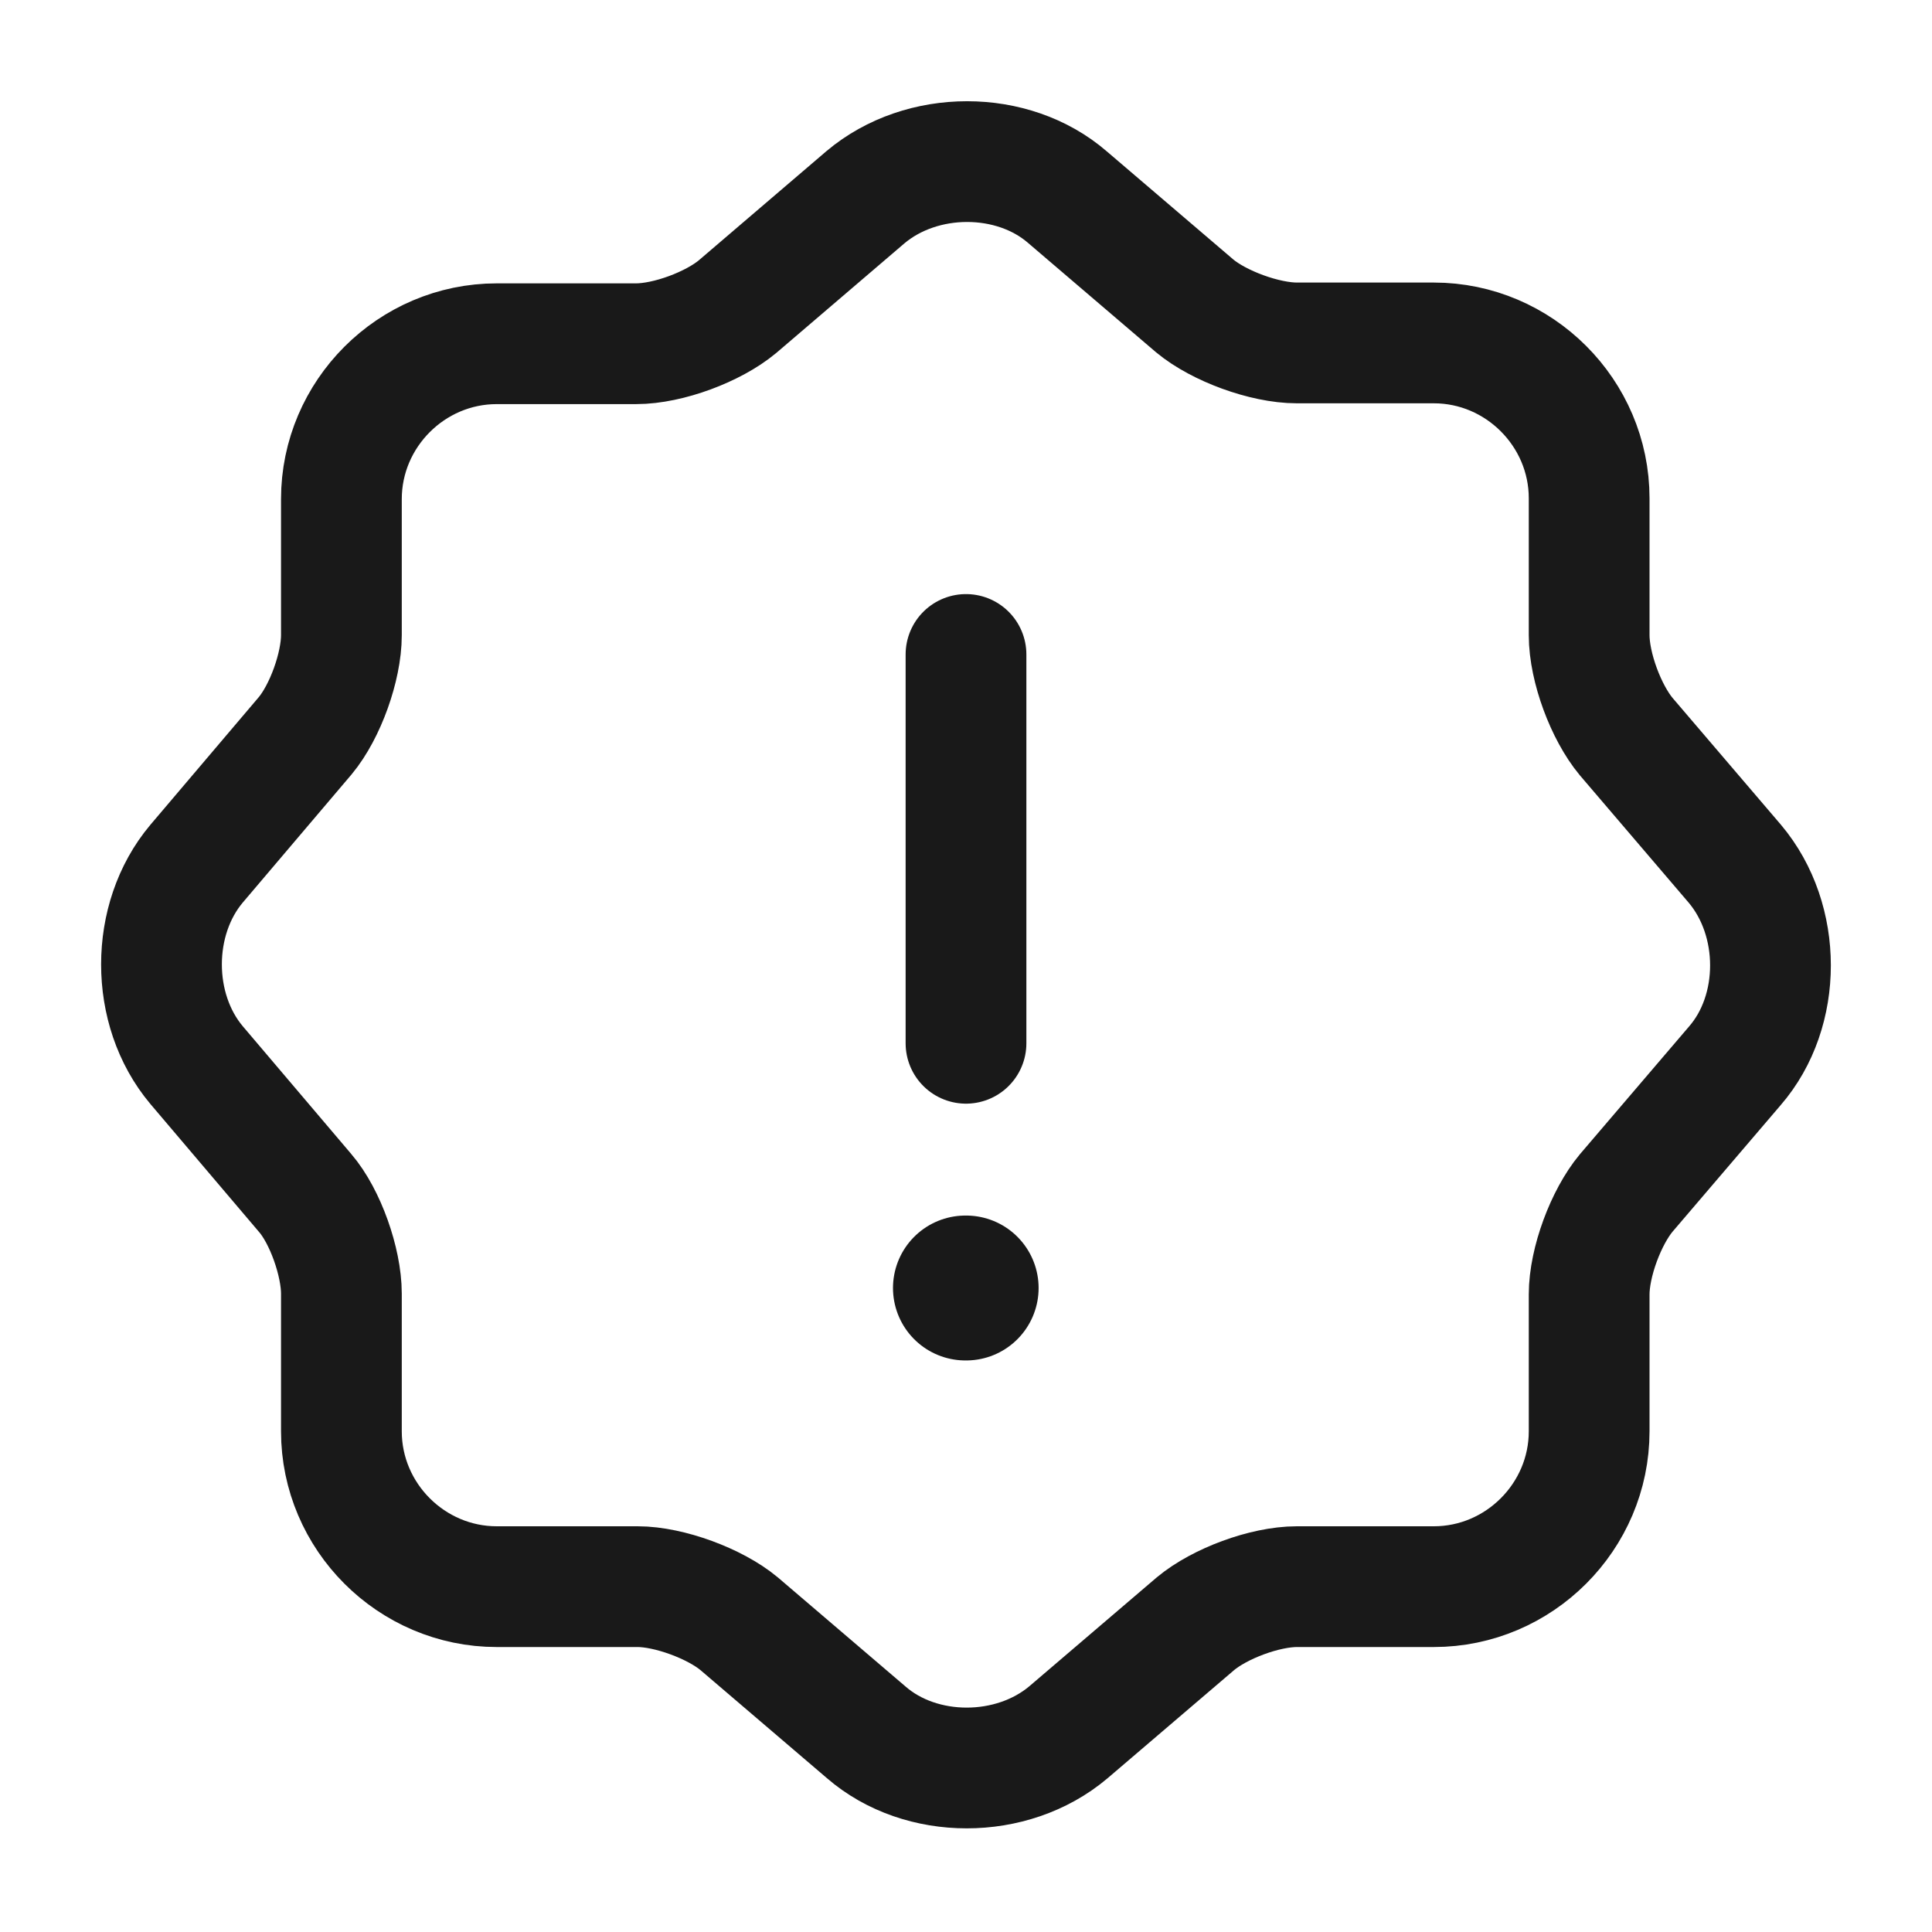
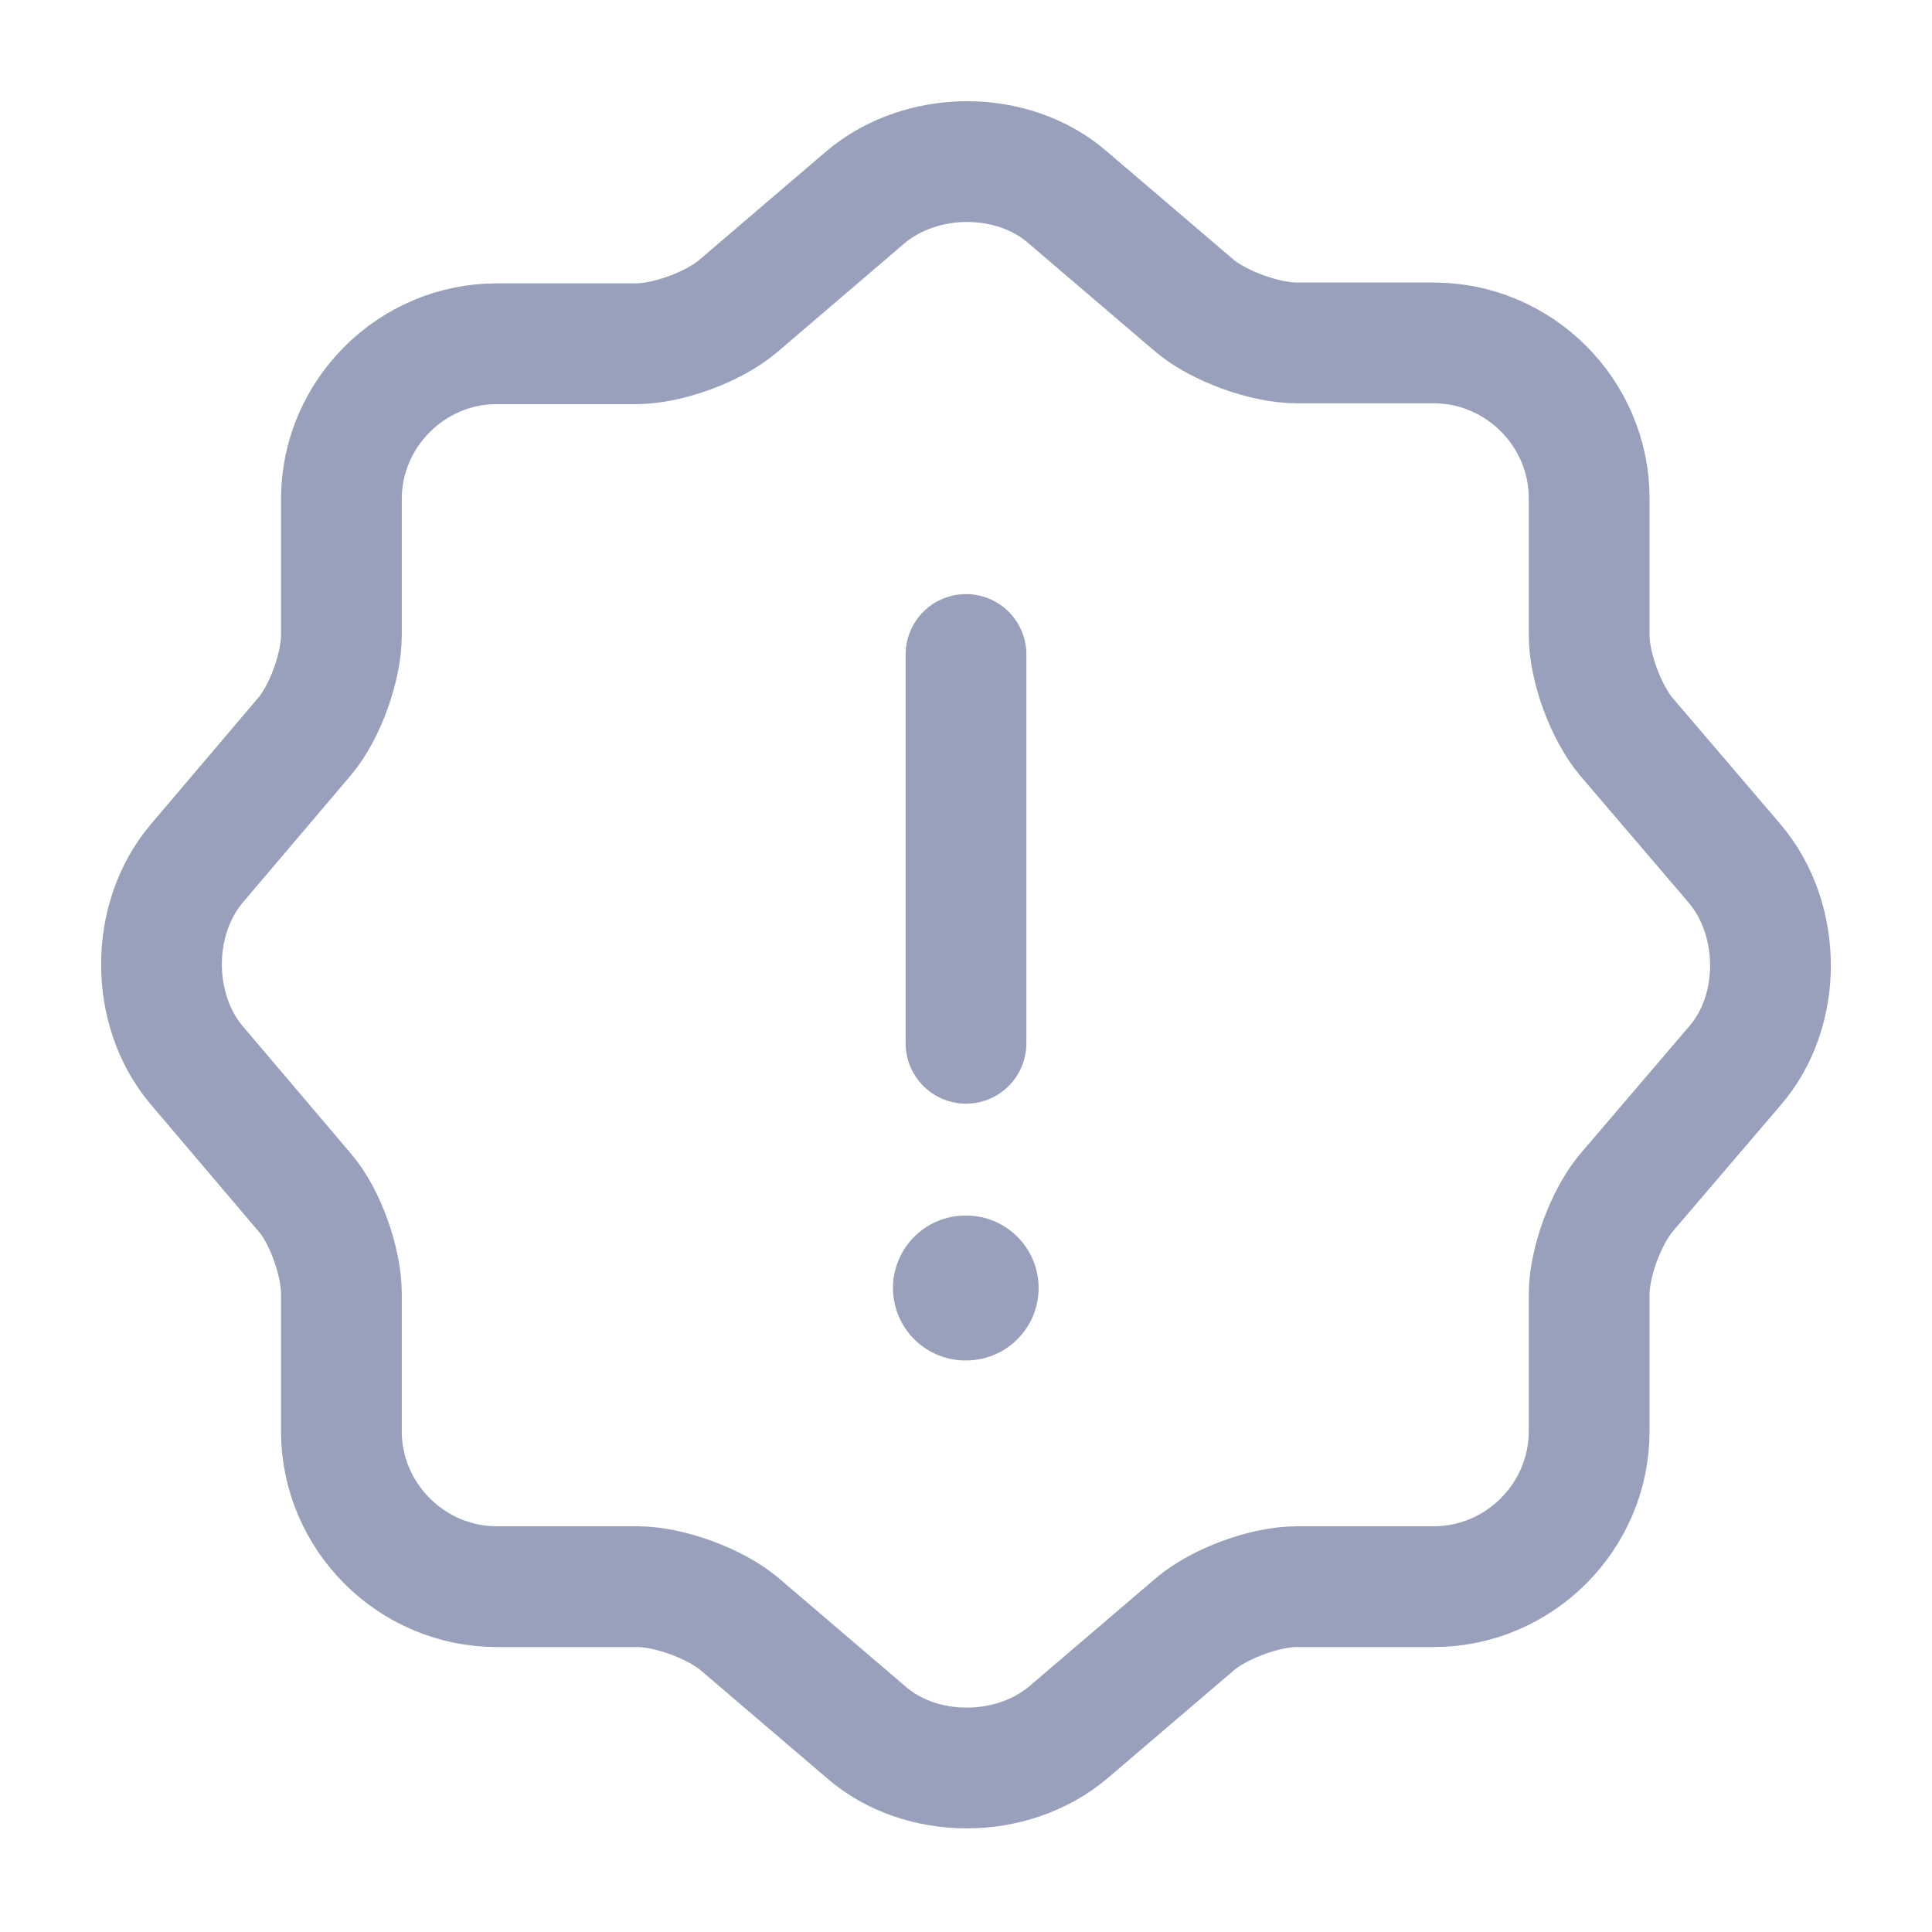
<svg xmlns="http://www.w3.org/2000/svg" width="24" height="24" viewBox="0 0 24 24" fill="none">
  <g id="vuesax/linear/information">
    <g id="information">
-       <path id="Vector" d="M10.751 2.45C11.451 1.86 12.581 1.86 13.261 2.45L14.841 3.8C15.141 4.05 15.711 4.26 16.111 4.26H17.811C18.871 4.26 19.741 5.13 19.741 6.19V7.89C19.741 8.29 19.951 8.85 20.201 9.15L21.551 10.73C22.141 11.43 22.141 12.56 21.551 13.24L20.201 14.82C19.951 15.12 19.741 15.68 19.741 16.08V17.78C19.741 18.84 18.871 19.71 17.811 19.71H16.111C15.711 19.71 15.151 19.92 14.851 20.17L13.271 21.52C12.571 22.11 11.441 22.11 10.761 21.52L9.181 20.17C8.881 19.92 8.311 19.71 7.921 19.71H6.171C5.111 19.71 4.241 18.84 4.241 17.78V16.07C4.241 15.68 4.041 15.11 3.791 14.82L2.441 13.23C1.861 12.54 1.861 11.42 2.441 10.73L3.791 9.14C4.041 8.84 4.241 8.28 4.241 7.89V6.2C4.241 5.14 5.111 4.27 6.171 4.27H7.901C8.301 4.27 8.861 4.06 9.161 3.81L10.751 2.45Z" stroke="black" stroke-opacity="0.9" stroke-width="1.5" stroke-linecap="round" stroke-linejoin="round" />
-       <path id="Vector_2" d="M12 8.13V12.96" stroke="black" stroke-opacity="0.9" stroke-width="1.5" stroke-linecap="round" stroke-linejoin="round" />
-       <path id="Vector_3" d="M11.993 16H12.002" stroke="black" stroke-opacity="0.9" stroke-width="1.8" stroke-linecap="round" stroke-linejoin="round" />
+       <path id="Vector" d="M10.751 2.45C11.451 1.86 12.581 1.86 13.261 2.45L14.841 3.8C15.141 4.05 15.711 4.26 16.111 4.26H17.811C18.871 4.26 19.741 5.13 19.741 6.19V7.89C19.741 8.29 19.951 8.85 20.201 9.15L21.551 10.73C22.141 11.43 22.141 12.56 21.551 13.24L20.201 14.82C19.951 15.12 19.741 15.68 19.741 16.08V17.78C19.741 18.84 18.871 19.71 17.811 19.71H16.111C15.711 19.71 15.151 19.92 14.851 20.17L13.271 21.52C12.571 22.11 11.441 22.11 10.761 21.52L9.181 20.17C8.881 19.92 8.311 19.71 7.921 19.71H6.171C5.111 19.71 4.241 18.84 4.241 17.78V16.07C4.241 15.68 4.041 15.11 3.791 14.82L2.441 13.23C1.861 12.54 1.861 11.42 2.441 10.73L3.791 9.14C4.041 8.84 4.241 8.28 4.241 7.89V6.2C4.241 5.14 5.111 4.27 6.171 4.27H7.901C8.301 4.27 8.861 4.06 9.161 3.81L10.751 2.45Z" stroke="#8d96b5" stroke-opacity="0.9" stroke-width="1.5" stroke-linecap="round" stroke-linejoin="round" />
+       <path id="Vector_2" d="M12 8.13V12.96" stroke="#8d96b5" stroke-opacity="0.9" stroke-width="1.5" stroke-linecap="round" stroke-linejoin="round" />
+       <path id="Vector_3" d="M11.993 16H12.002" stroke="#8d96b5" stroke-opacity="0.9" stroke-width="1.8" stroke-linecap="round" stroke-linejoin="round" />
    </g>
  </g>
</svg>
